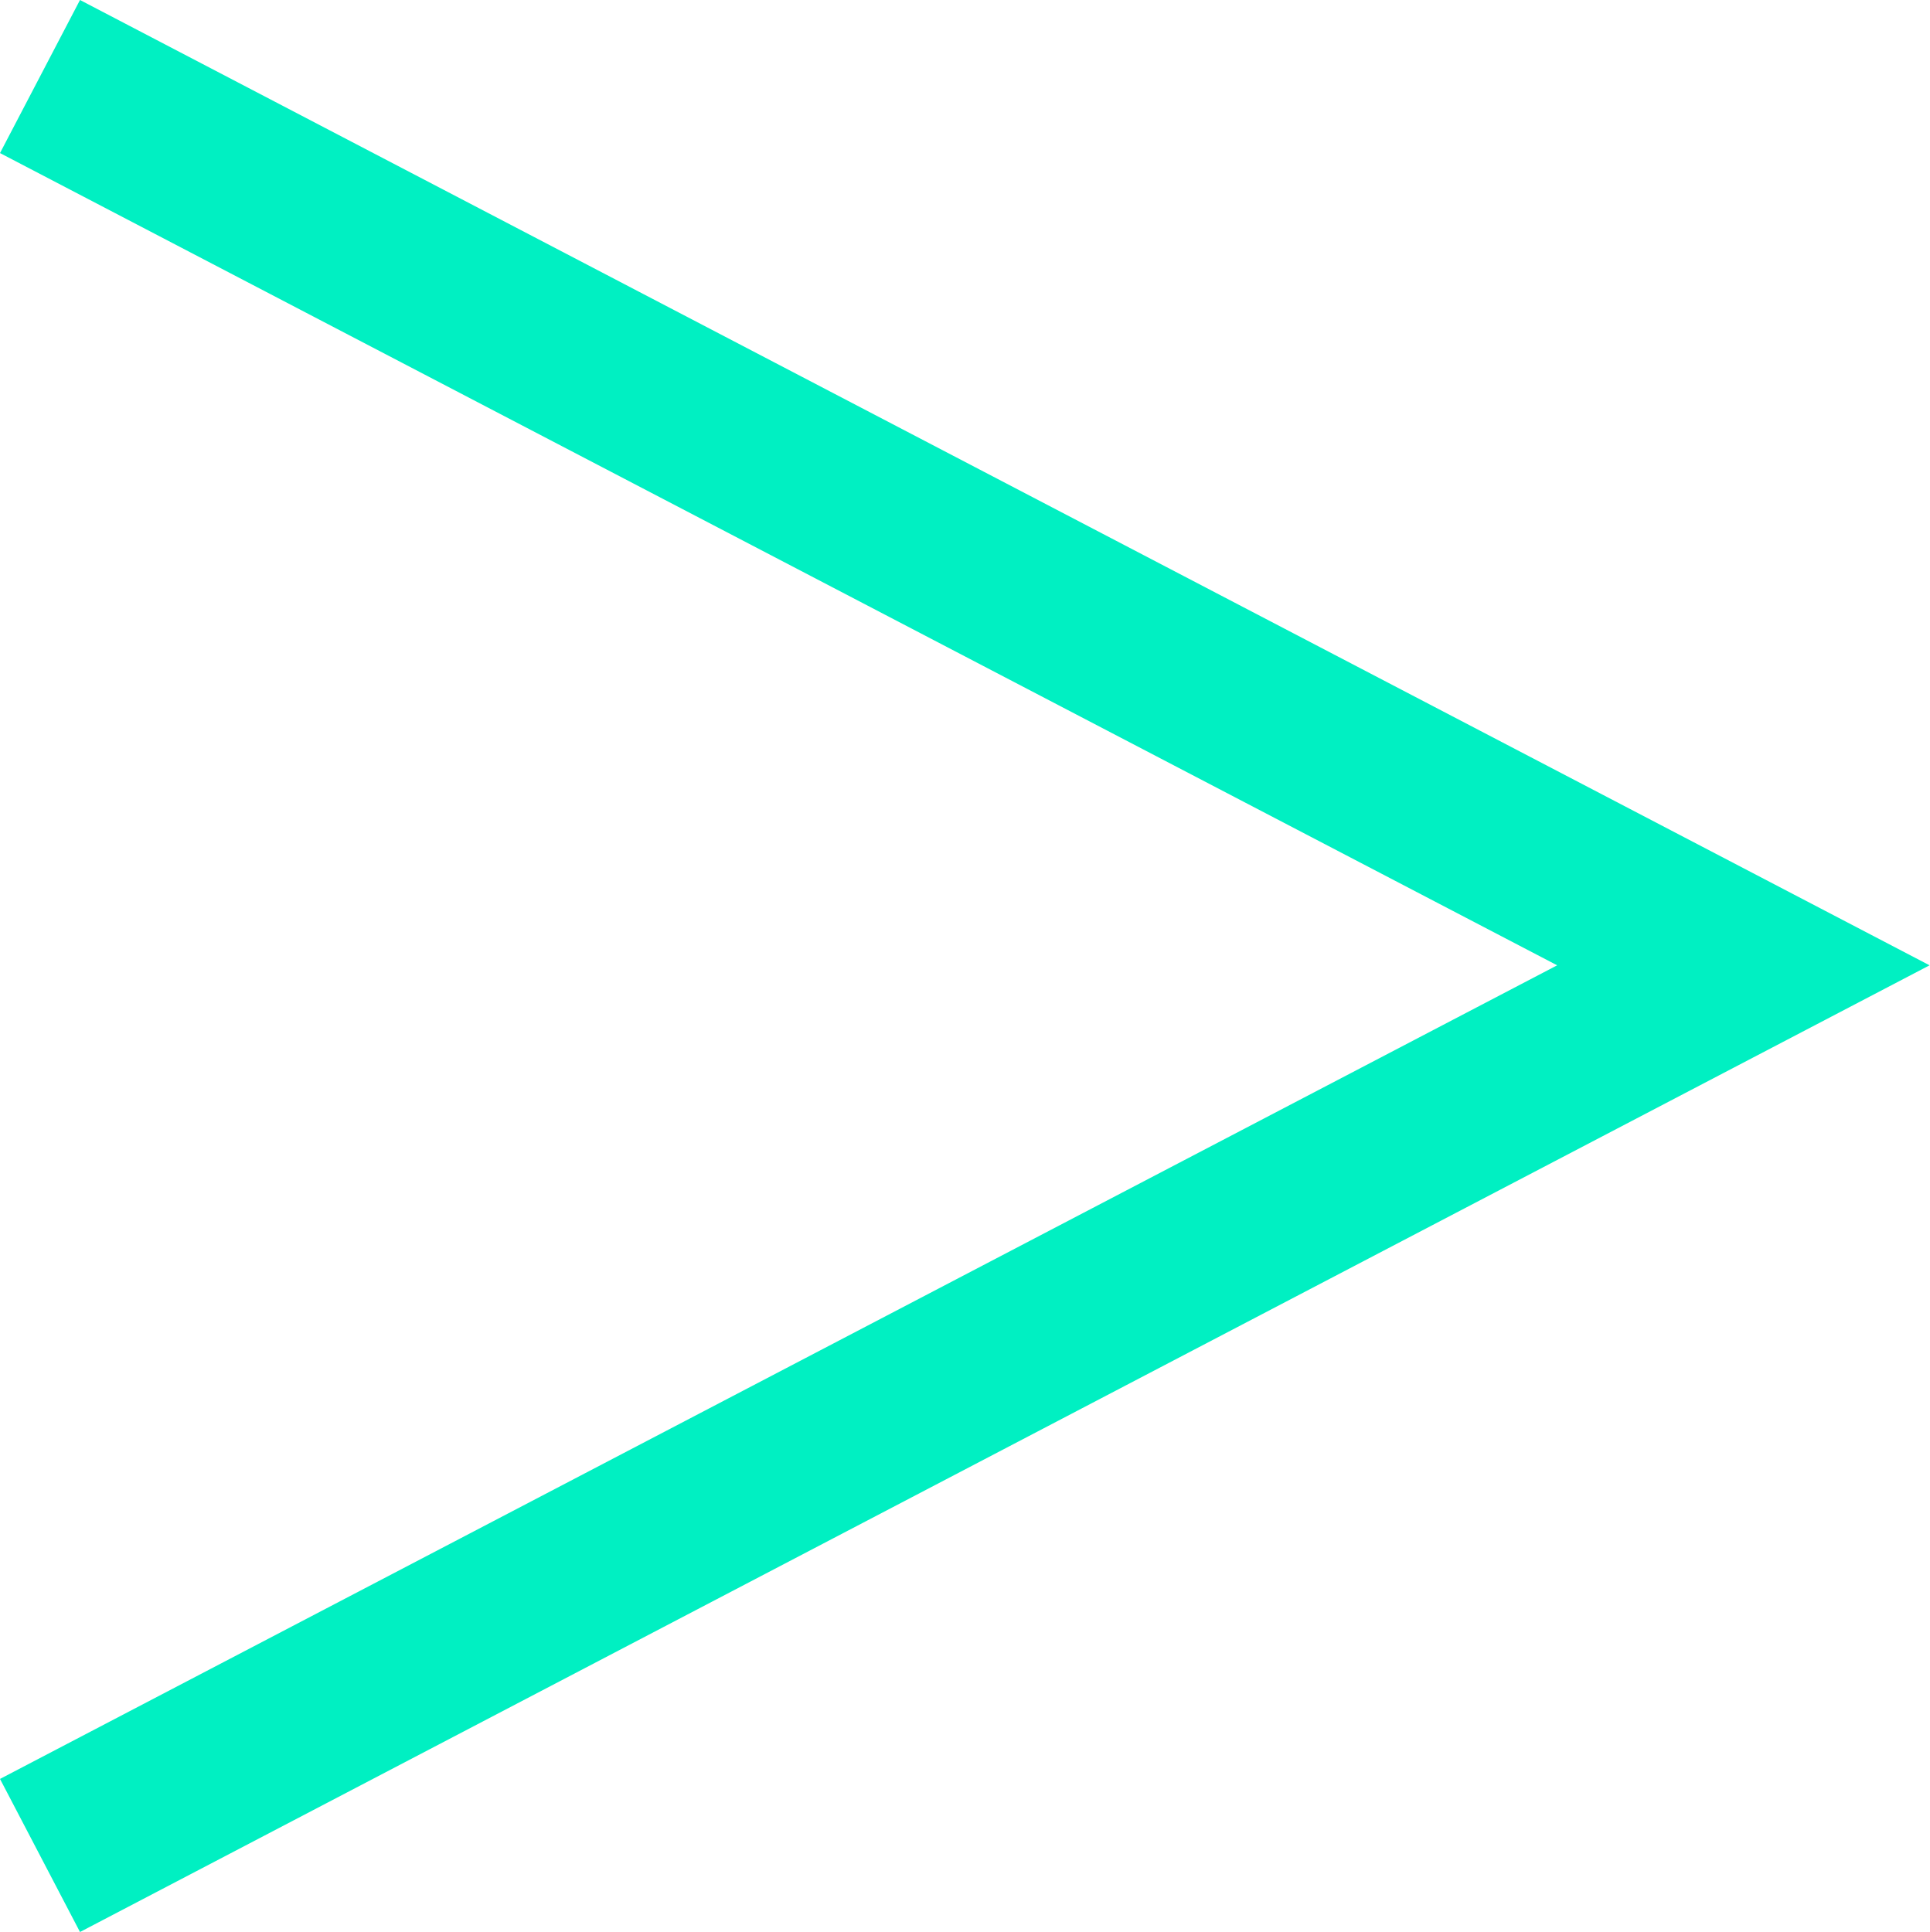
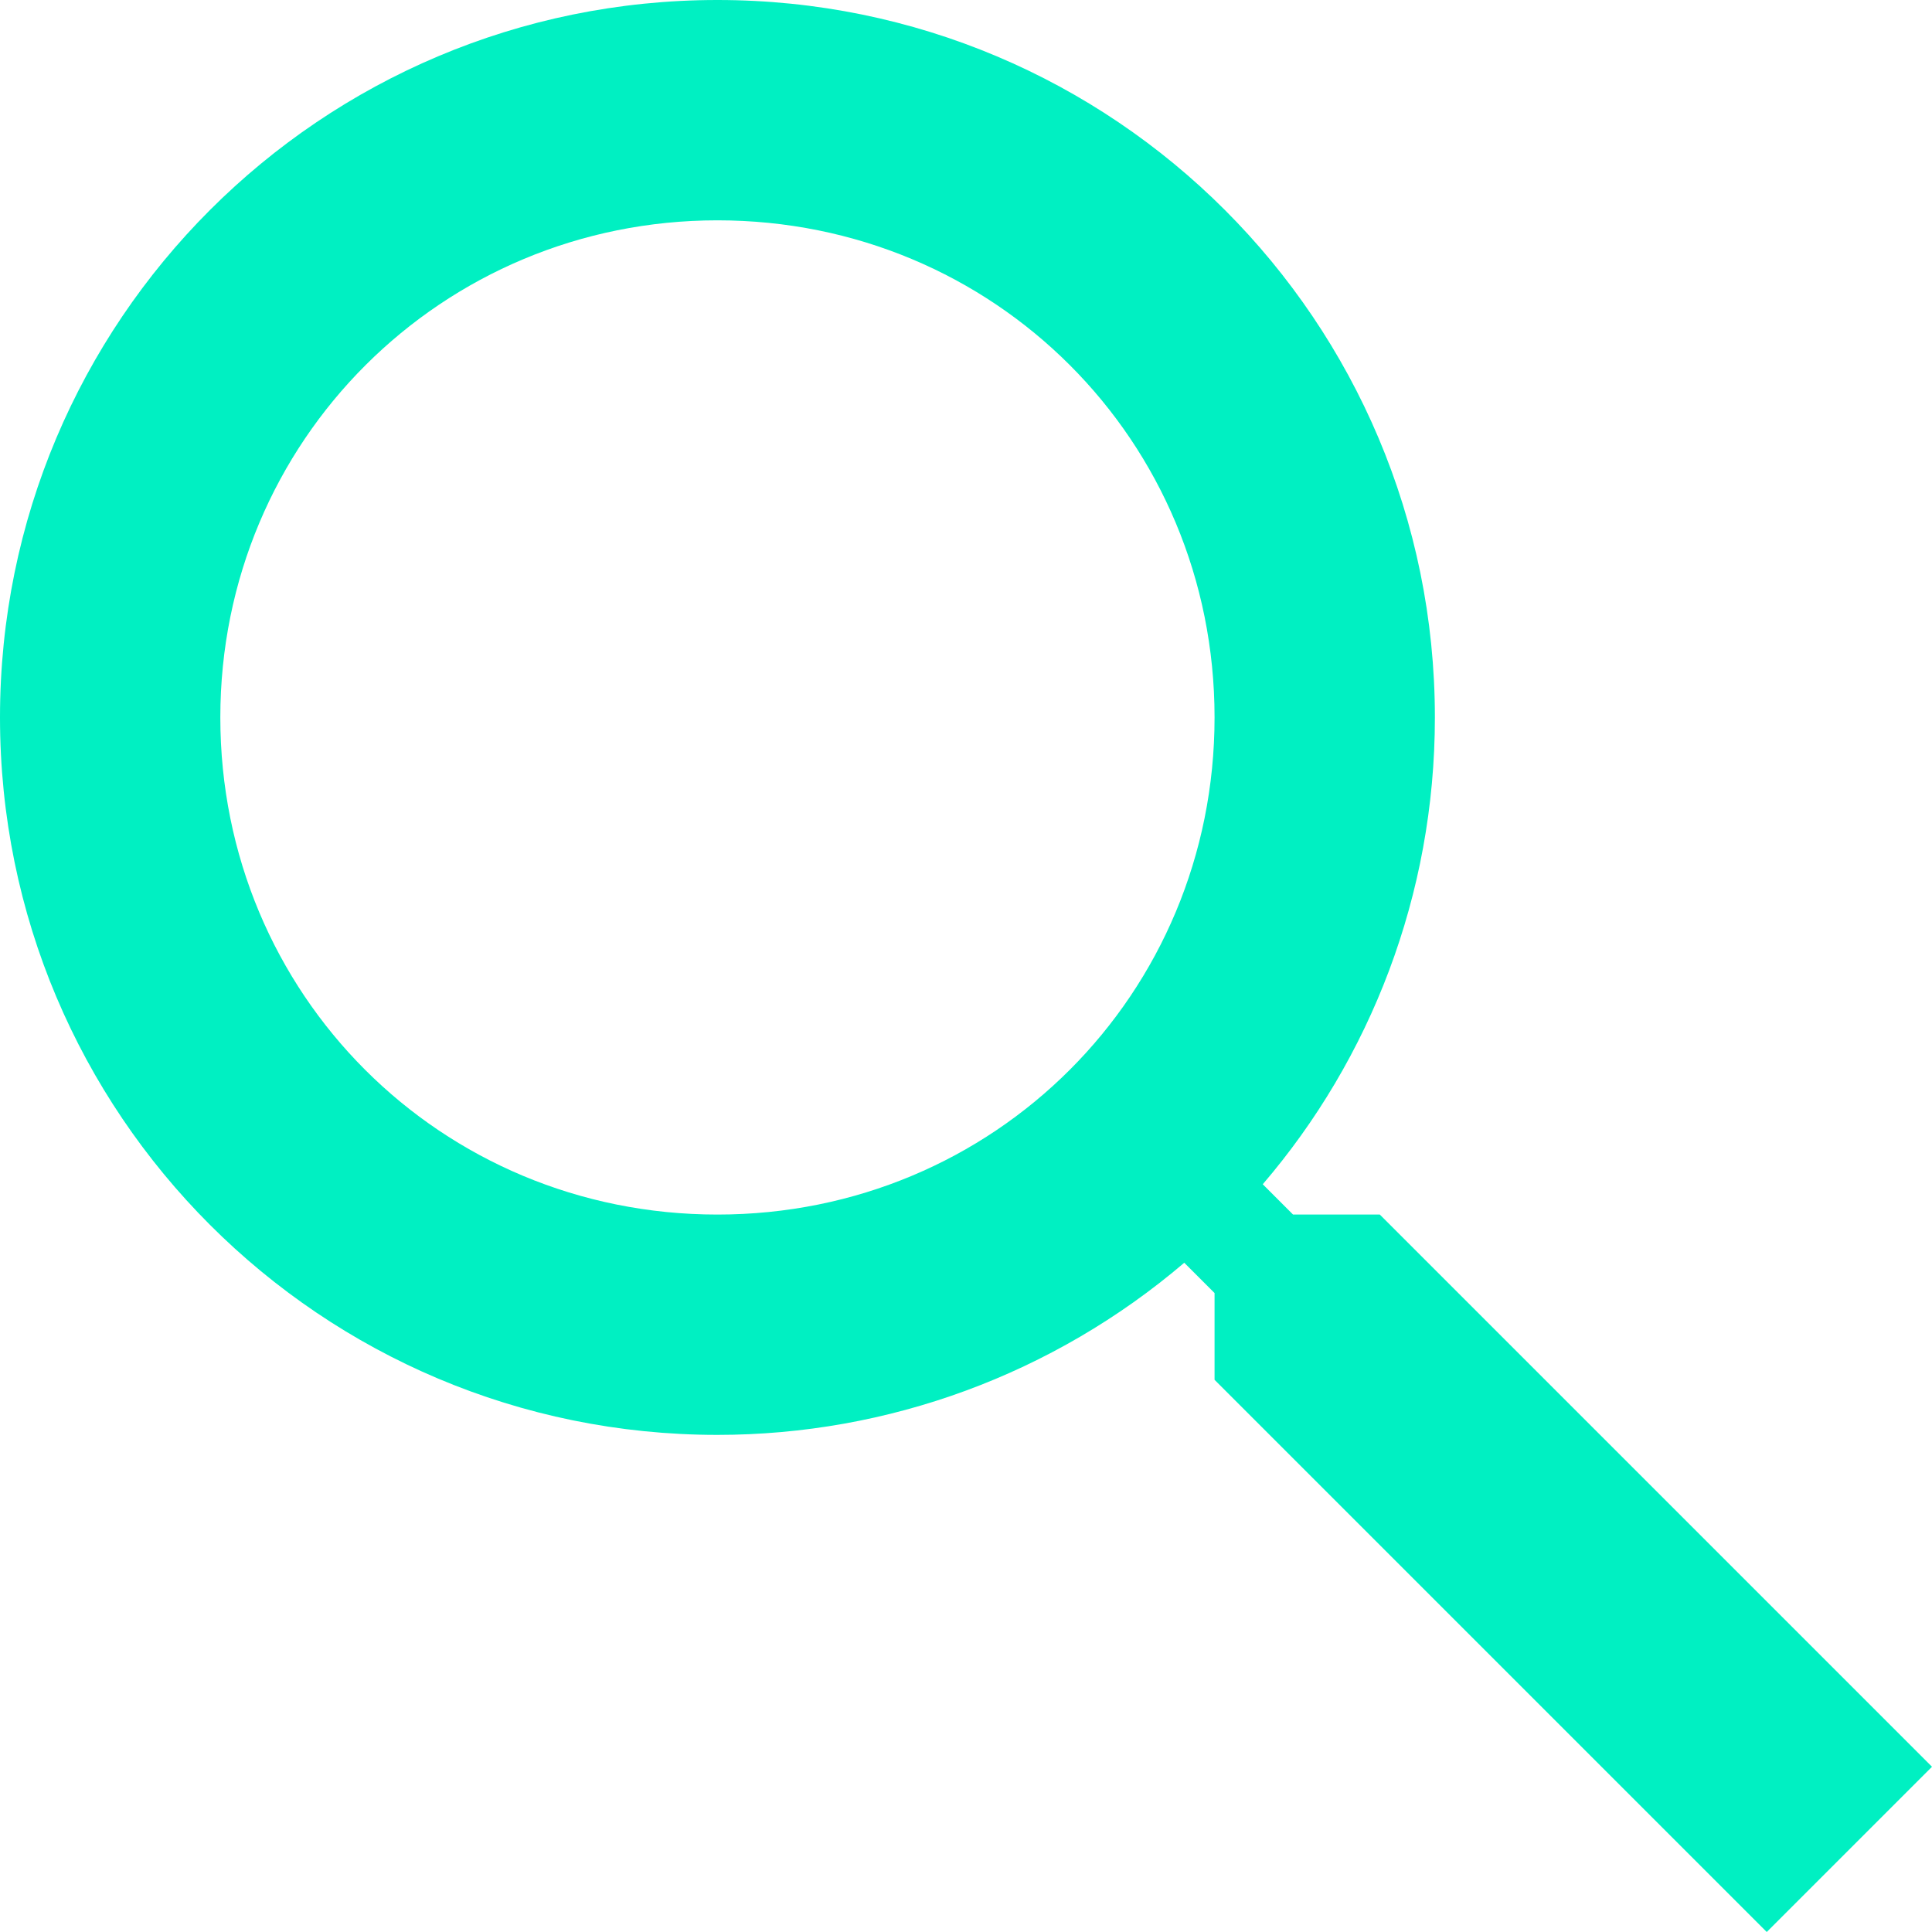
- <svg xmlns="http://www.w3.org/2000/svg" id="Ebene_2" data-name="Ebene 2" viewBox="0 0 13.99 14.01">
+ <svg xmlns="http://www.w3.org/2000/svg" id="Ebene_2" data-name="Ebene 2" viewBox="0 0 14.03 14.03">
  <defs>
    <style>
      .cls-1 {
        fill: #00f0c2;
      }
    </style>
  </defs>
  <g id="Ebene_3" data-name="Ebene 3">
-     <polygon class="cls-1" points=".58 14.01 0 12.9 11.29 7 0 1.11 .58 0 13.99 7 .58 14.01" />
+     <path class="cls-1" d="M5.21,0c2.88,0,5.21,2.33,5.21,5.21,0,1.29-.47,2.48-1.25,3.39l.22.22h.63l4.01,4.01-1.2,1.2-4.01-4.01v-.63l-.22-.22c-.95.81-2.15,1.25-3.39,1.25-2.88,0-5.21-2.33-5.21-5.21S2.33,0,5.21,0M5.21,1.6c-2,0-3.61,1.6-3.61,3.61s1.6,3.61,3.61,3.61,3.61-1.6,3.61-3.61-1.6-3.61-3.61-3.61" />
  </g>
</svg>
